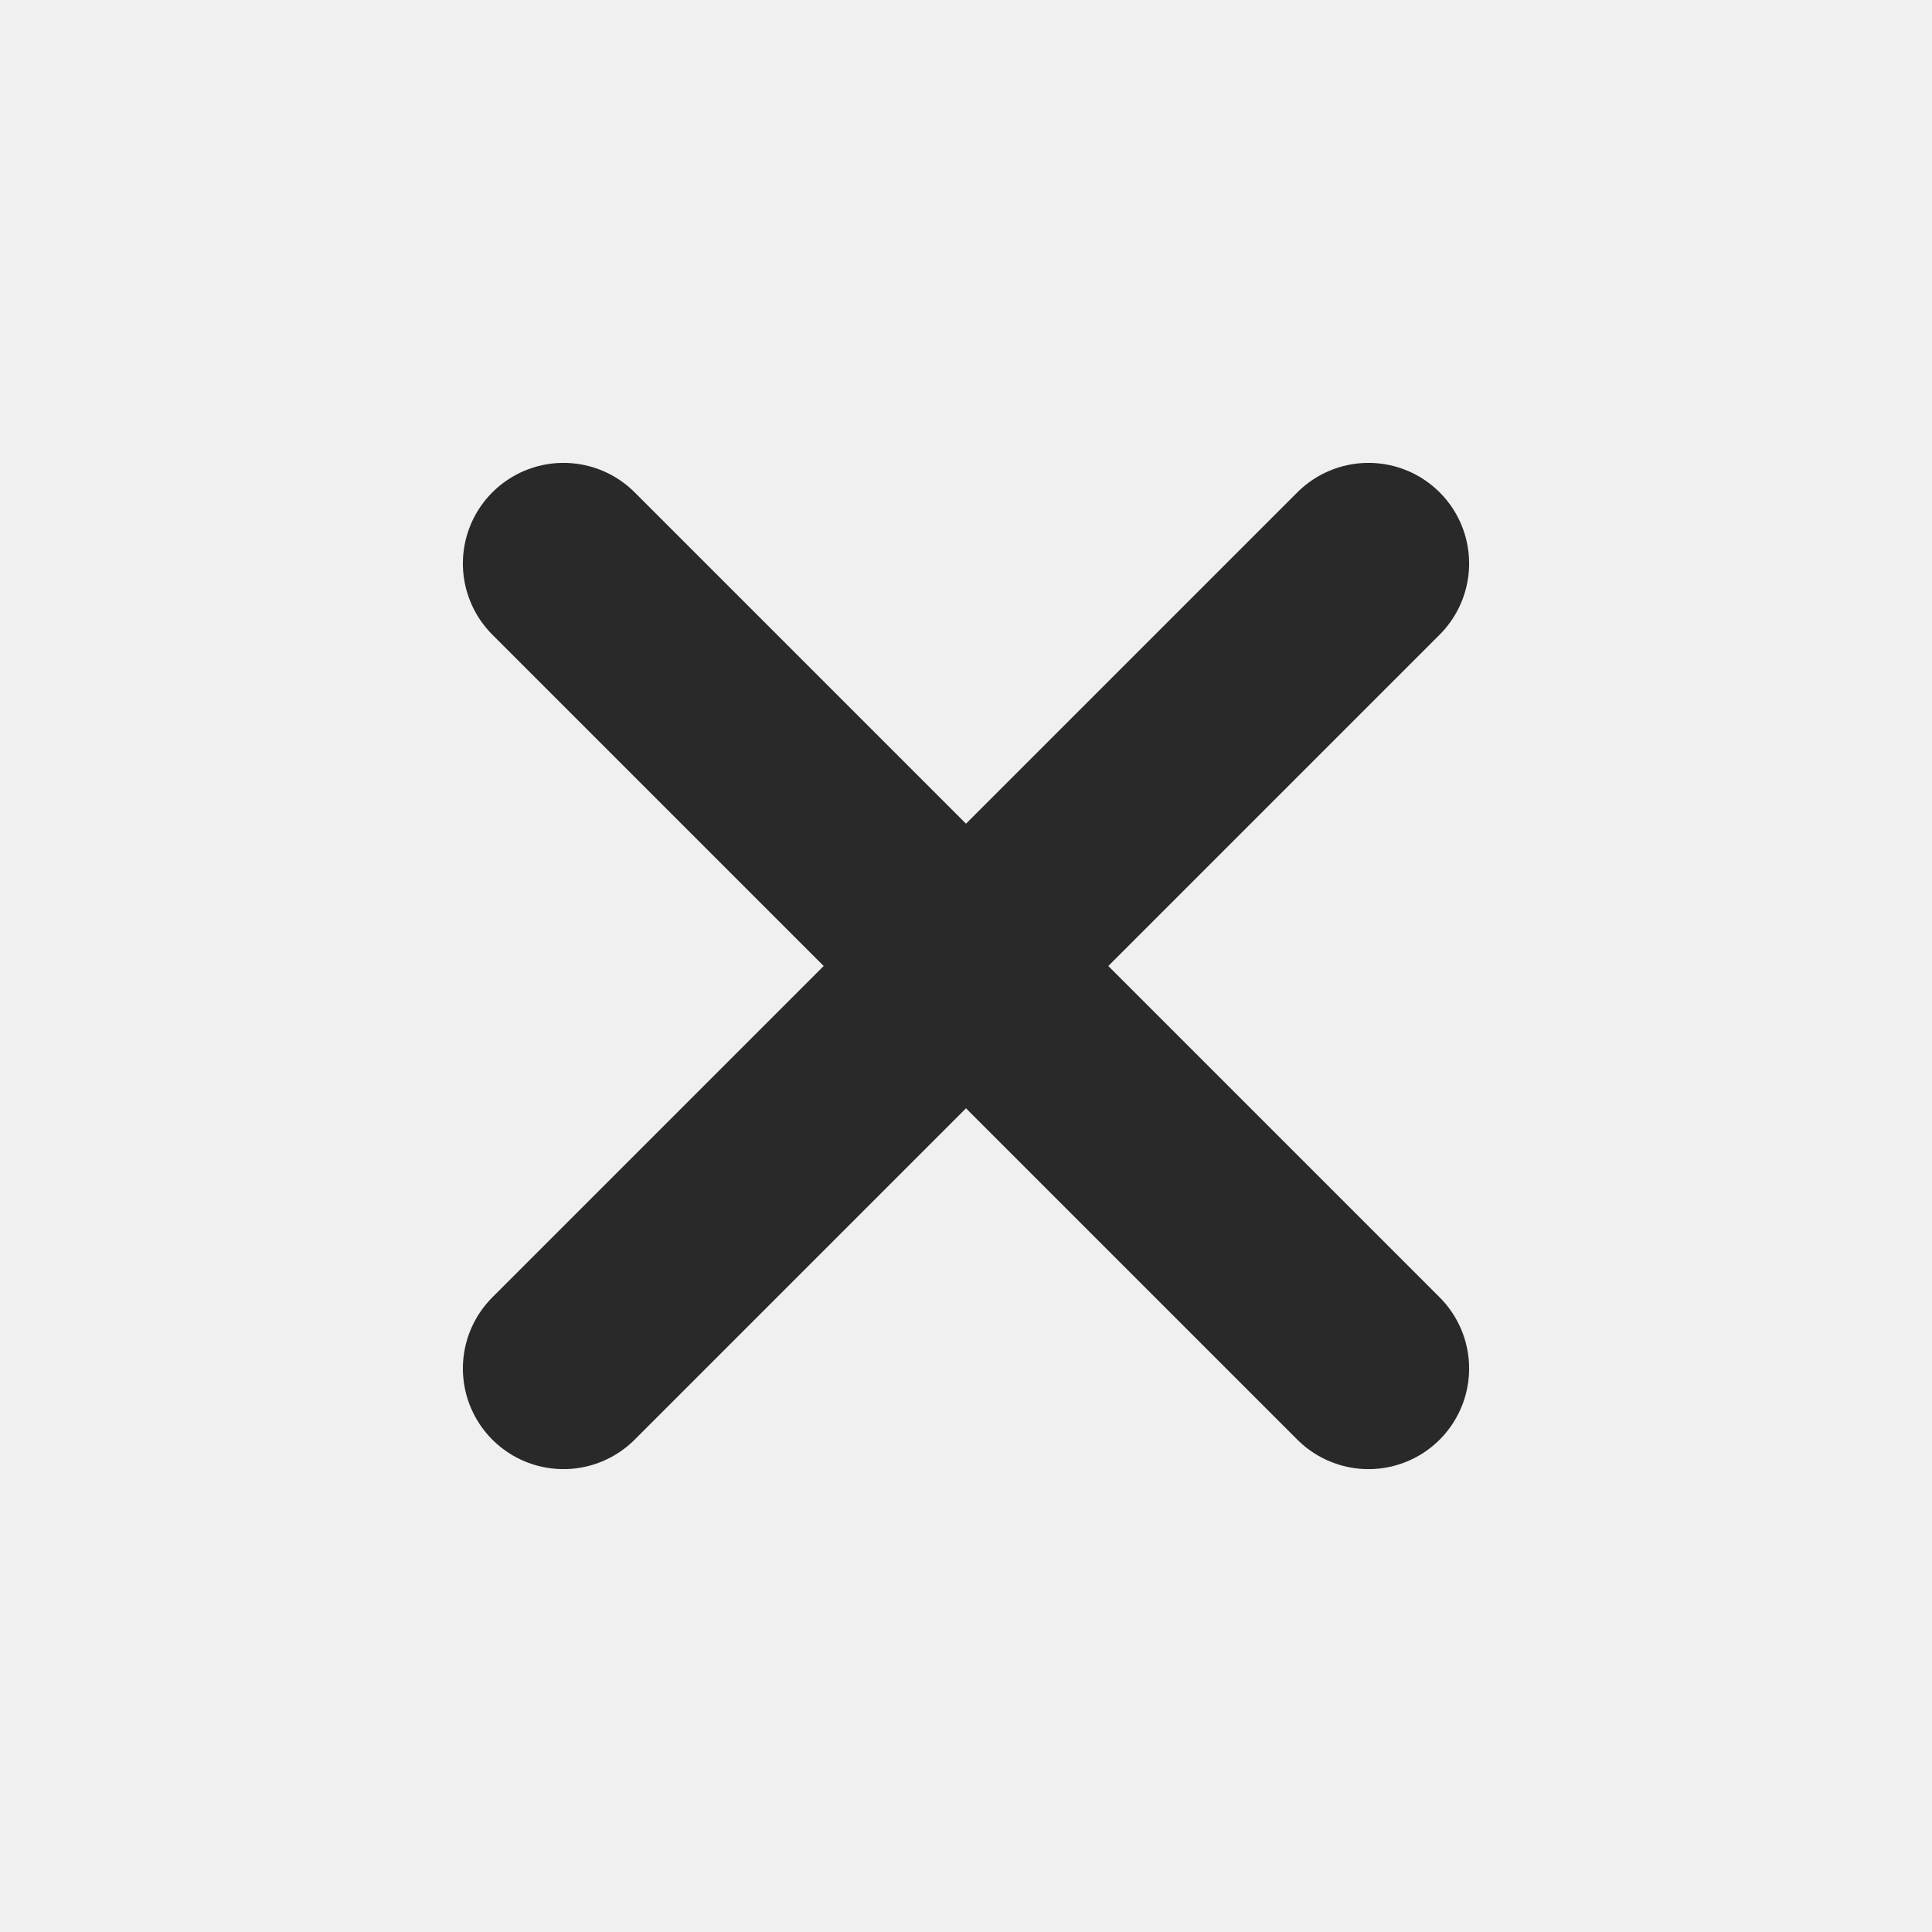
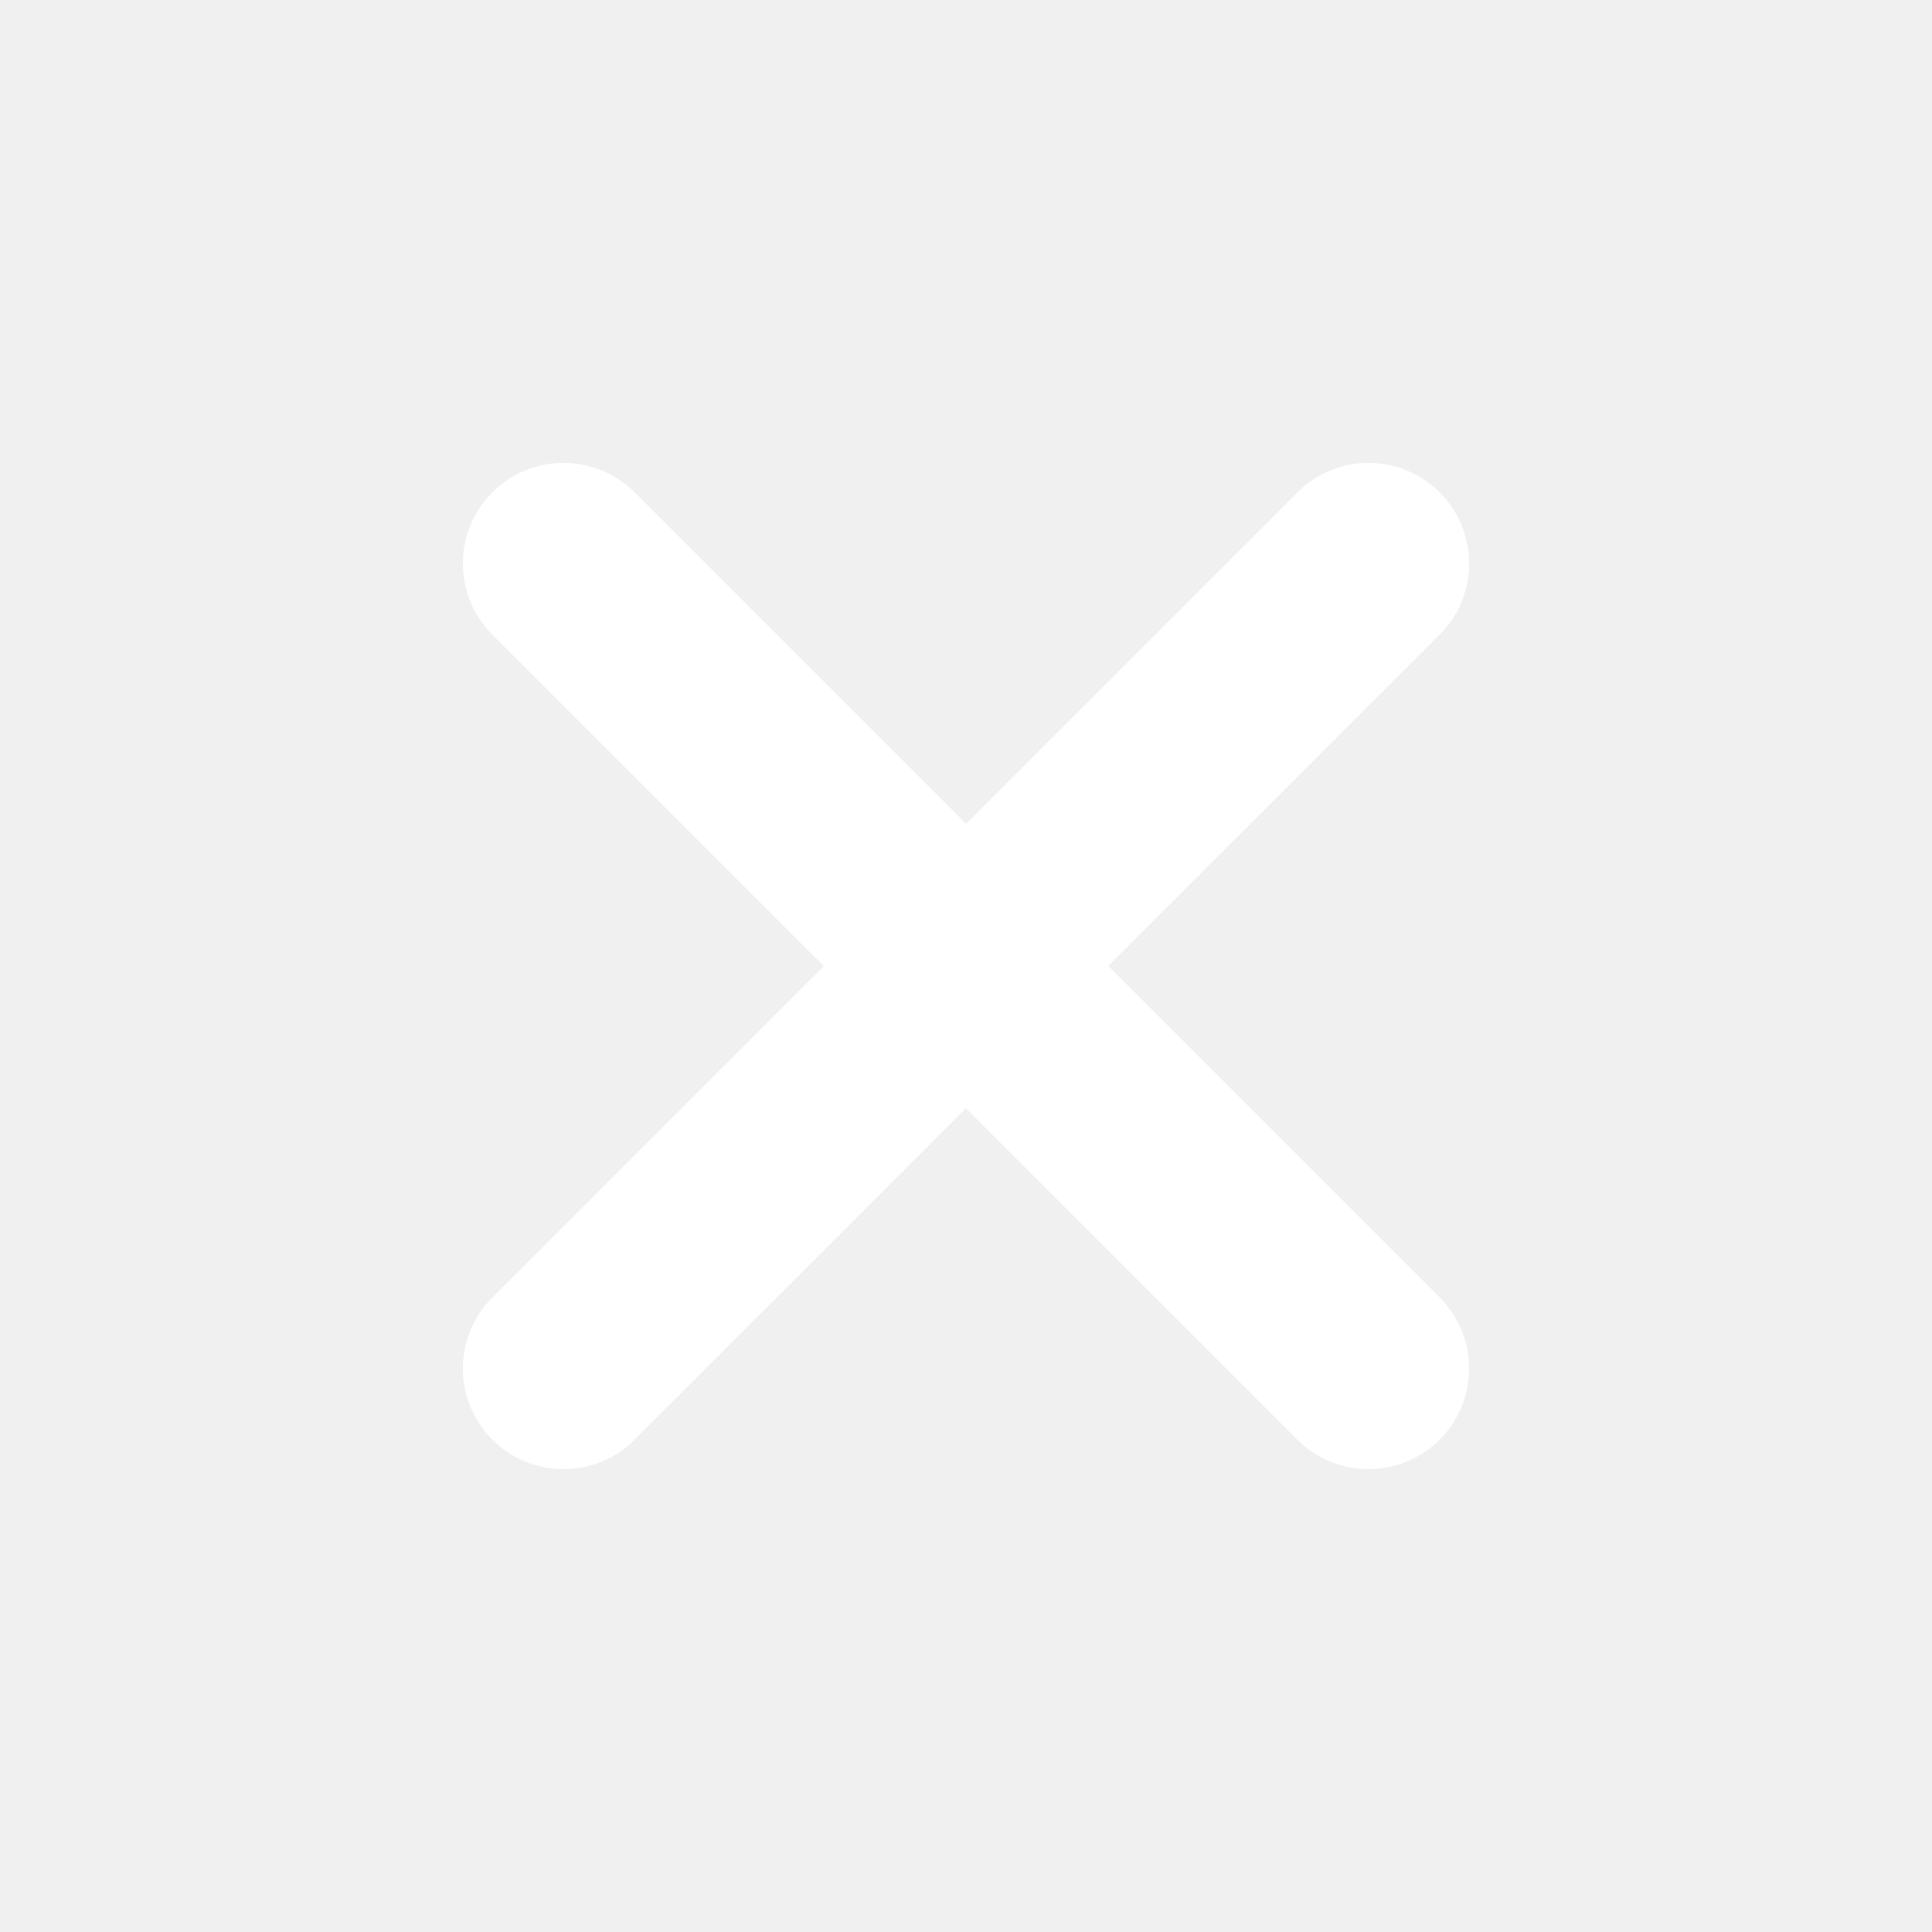
<svg xmlns="http://www.w3.org/2000/svg" width="800px" height="800px" viewBox="0 0 24 24" fill="none">
-   <g clip-path="url(#clip0_429_11083)">
-     <path d="M7 7L17 17M7 17L17 7" stroke="#292929" stroke-width="2.5" stroke-linecap="round" stroke-linejoin="round" />
+   <g id="SVGRepo_bgCarrier" stroke-width="0" />
+   <g id="SVGRepo_tracerCarrier" stroke-linecap="round" stroke-linejoin="round" />
+   <g id="SVGRepo_iconCarrier">
+     <g clip-path="url(#clip0_429_11083)">
+       <path d="M7 7L17 17M7 17L17 7" stroke="#ffffff" stroke-width="2.5" stroke-linecap="round" stroke-linejoin="round" />
+     </g>
+     <defs>
+       <clipPath id="clip0_429_11083">
+         <rect width="24" height="24" fill="white" />
+       </clipPath>
+     </defs>
  </g>
-   <defs>
-     <clipPath id="clip0_429_11083">
-       <rect width="24" height="24" fill="white" />
-     </clipPath>
-   </defs>
</svg>
